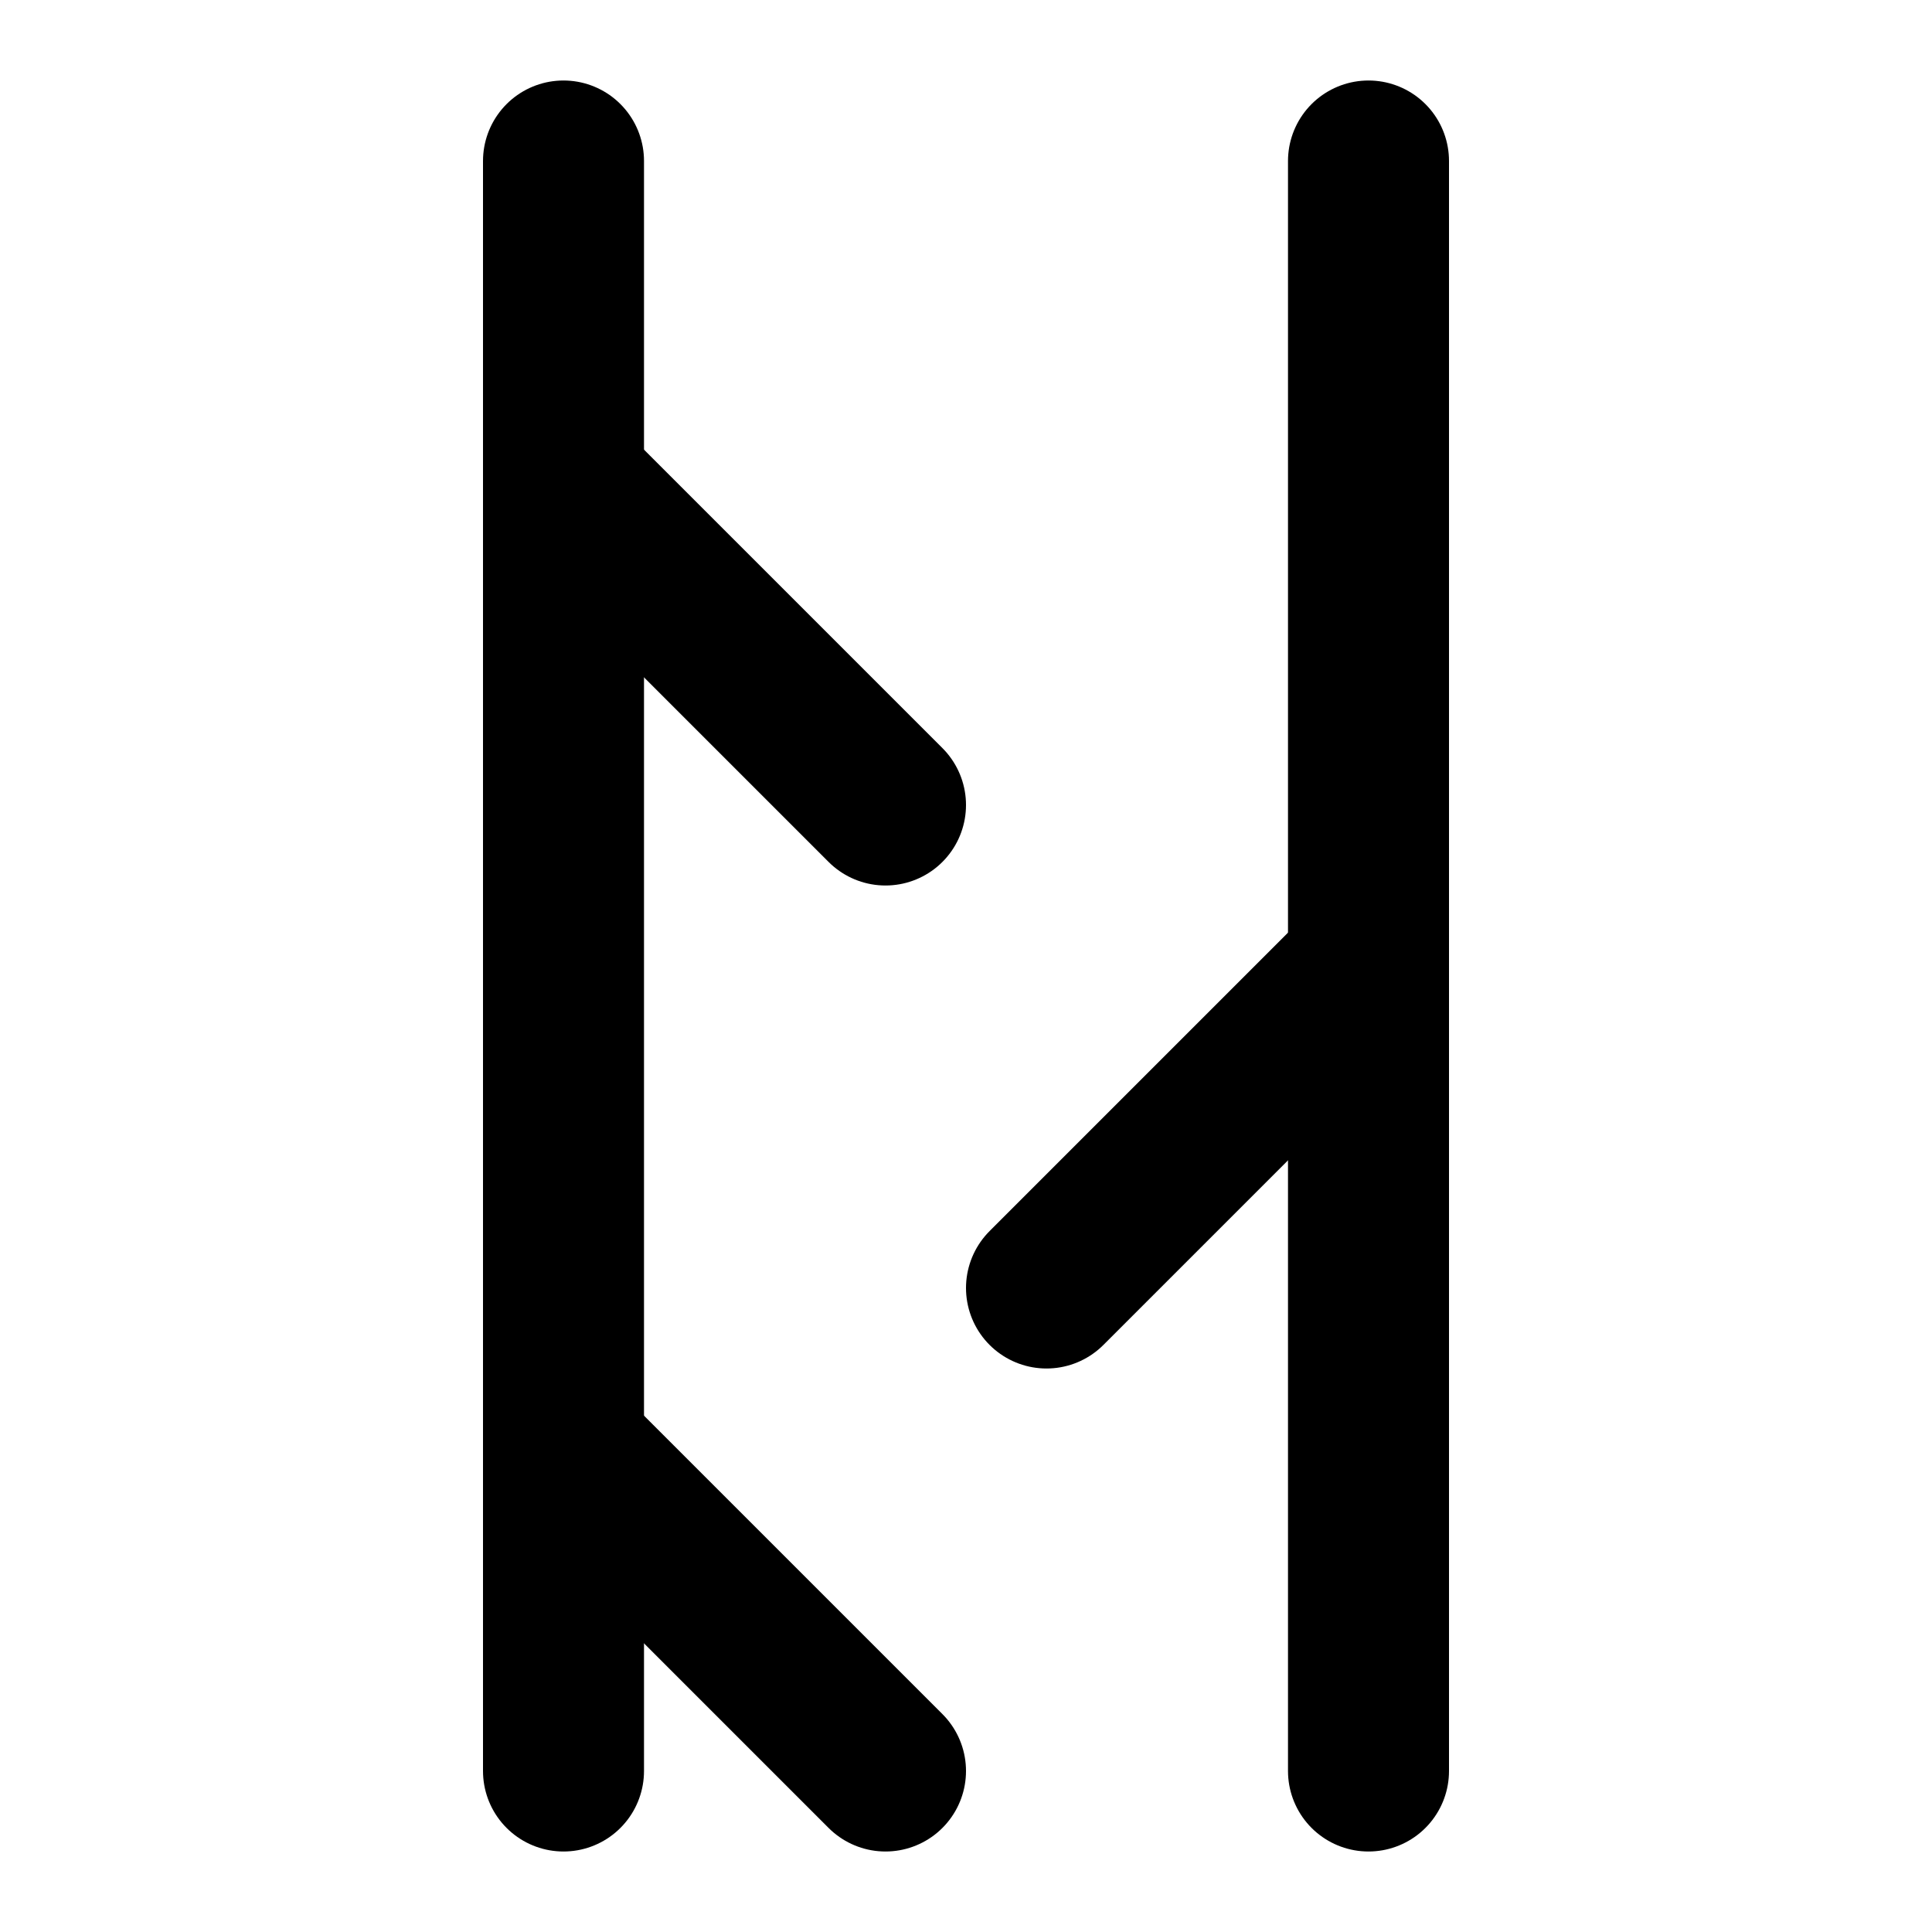
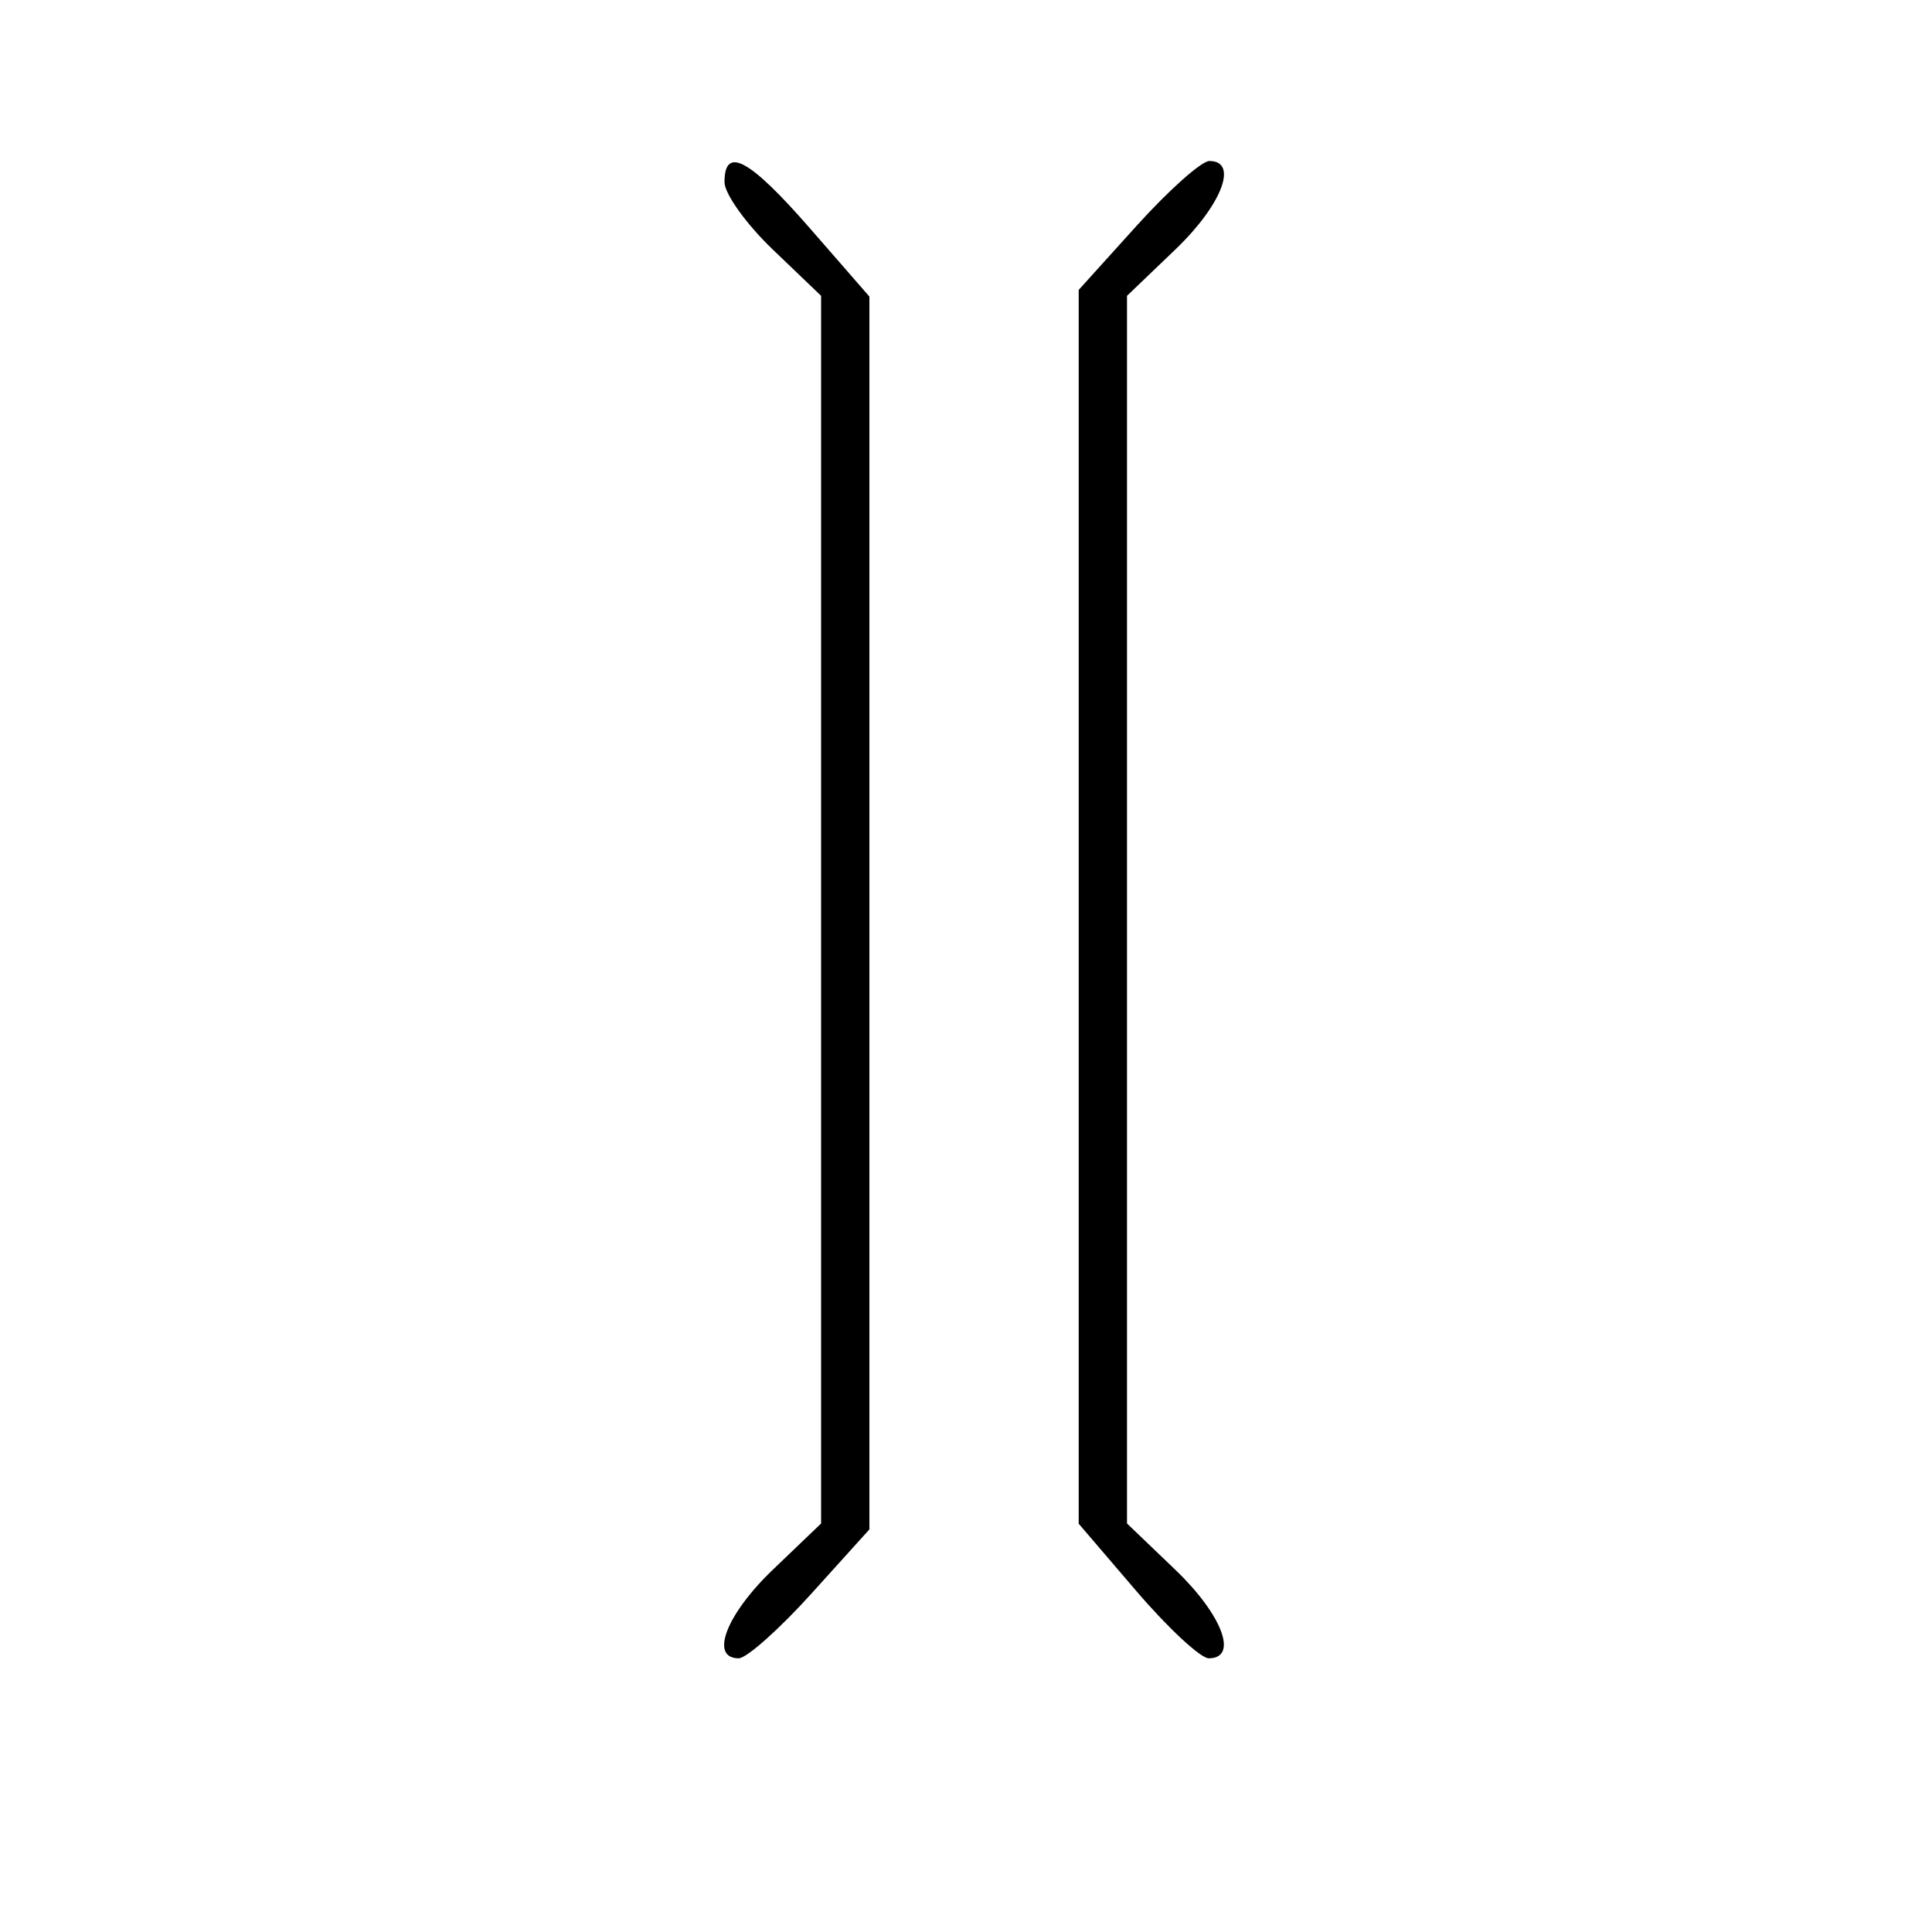
- <svg xmlns="http://www.w3.org/2000/svg" viewBox="0 0 24 24" fill="none" stroke="currentColor" stroke-width="2" stroke-linecap="round" stroke-linejoin="round">
-   <path d="M7 2v20" />
-   <path d="M17 2v20" />
-   <path d="M7 6l4 4" />
-   <path d="M17 12l-4 4" />
-   <path d="M7 18l4 4" />
+ <svg xmlns="http://www.w3.org/2000/svg" width="120" height="120" viewBox="0 0 120 120" version="1.1">
+   <path d="M 45 11.313 C 45 12.035, 46.350 13.919, 48 15.500 L 51 18.374 51 56.500 L 51 94.626 48 97.500 C 45.105 100.273, 44.056 103, 45.884 103 C 46.370 103, 48.395 101.199, 50.384 98.997 L 54 94.994 54 56.707 L 54 18.421 50.332 14.210 C 46.554 9.872, 45 9.028, 45 11.313 M 70.616 14.003 L 67 18.006 67 56.323 L 67 94.640 70.578 98.820 C 72.546 101.119, 74.571 103, 75.078 103 C 76.941 103, 75.919 100.297, 73 97.500 L 70 94.626 70 56.500 L 70 18.374 73 15.500 C 75.895 12.727, 76.944 10, 75.116 10 C 74.630 10, 72.605 11.801, 70.616 14.003" stroke="none" fill="#000000" fill-rule="evenodd" />
</svg>
